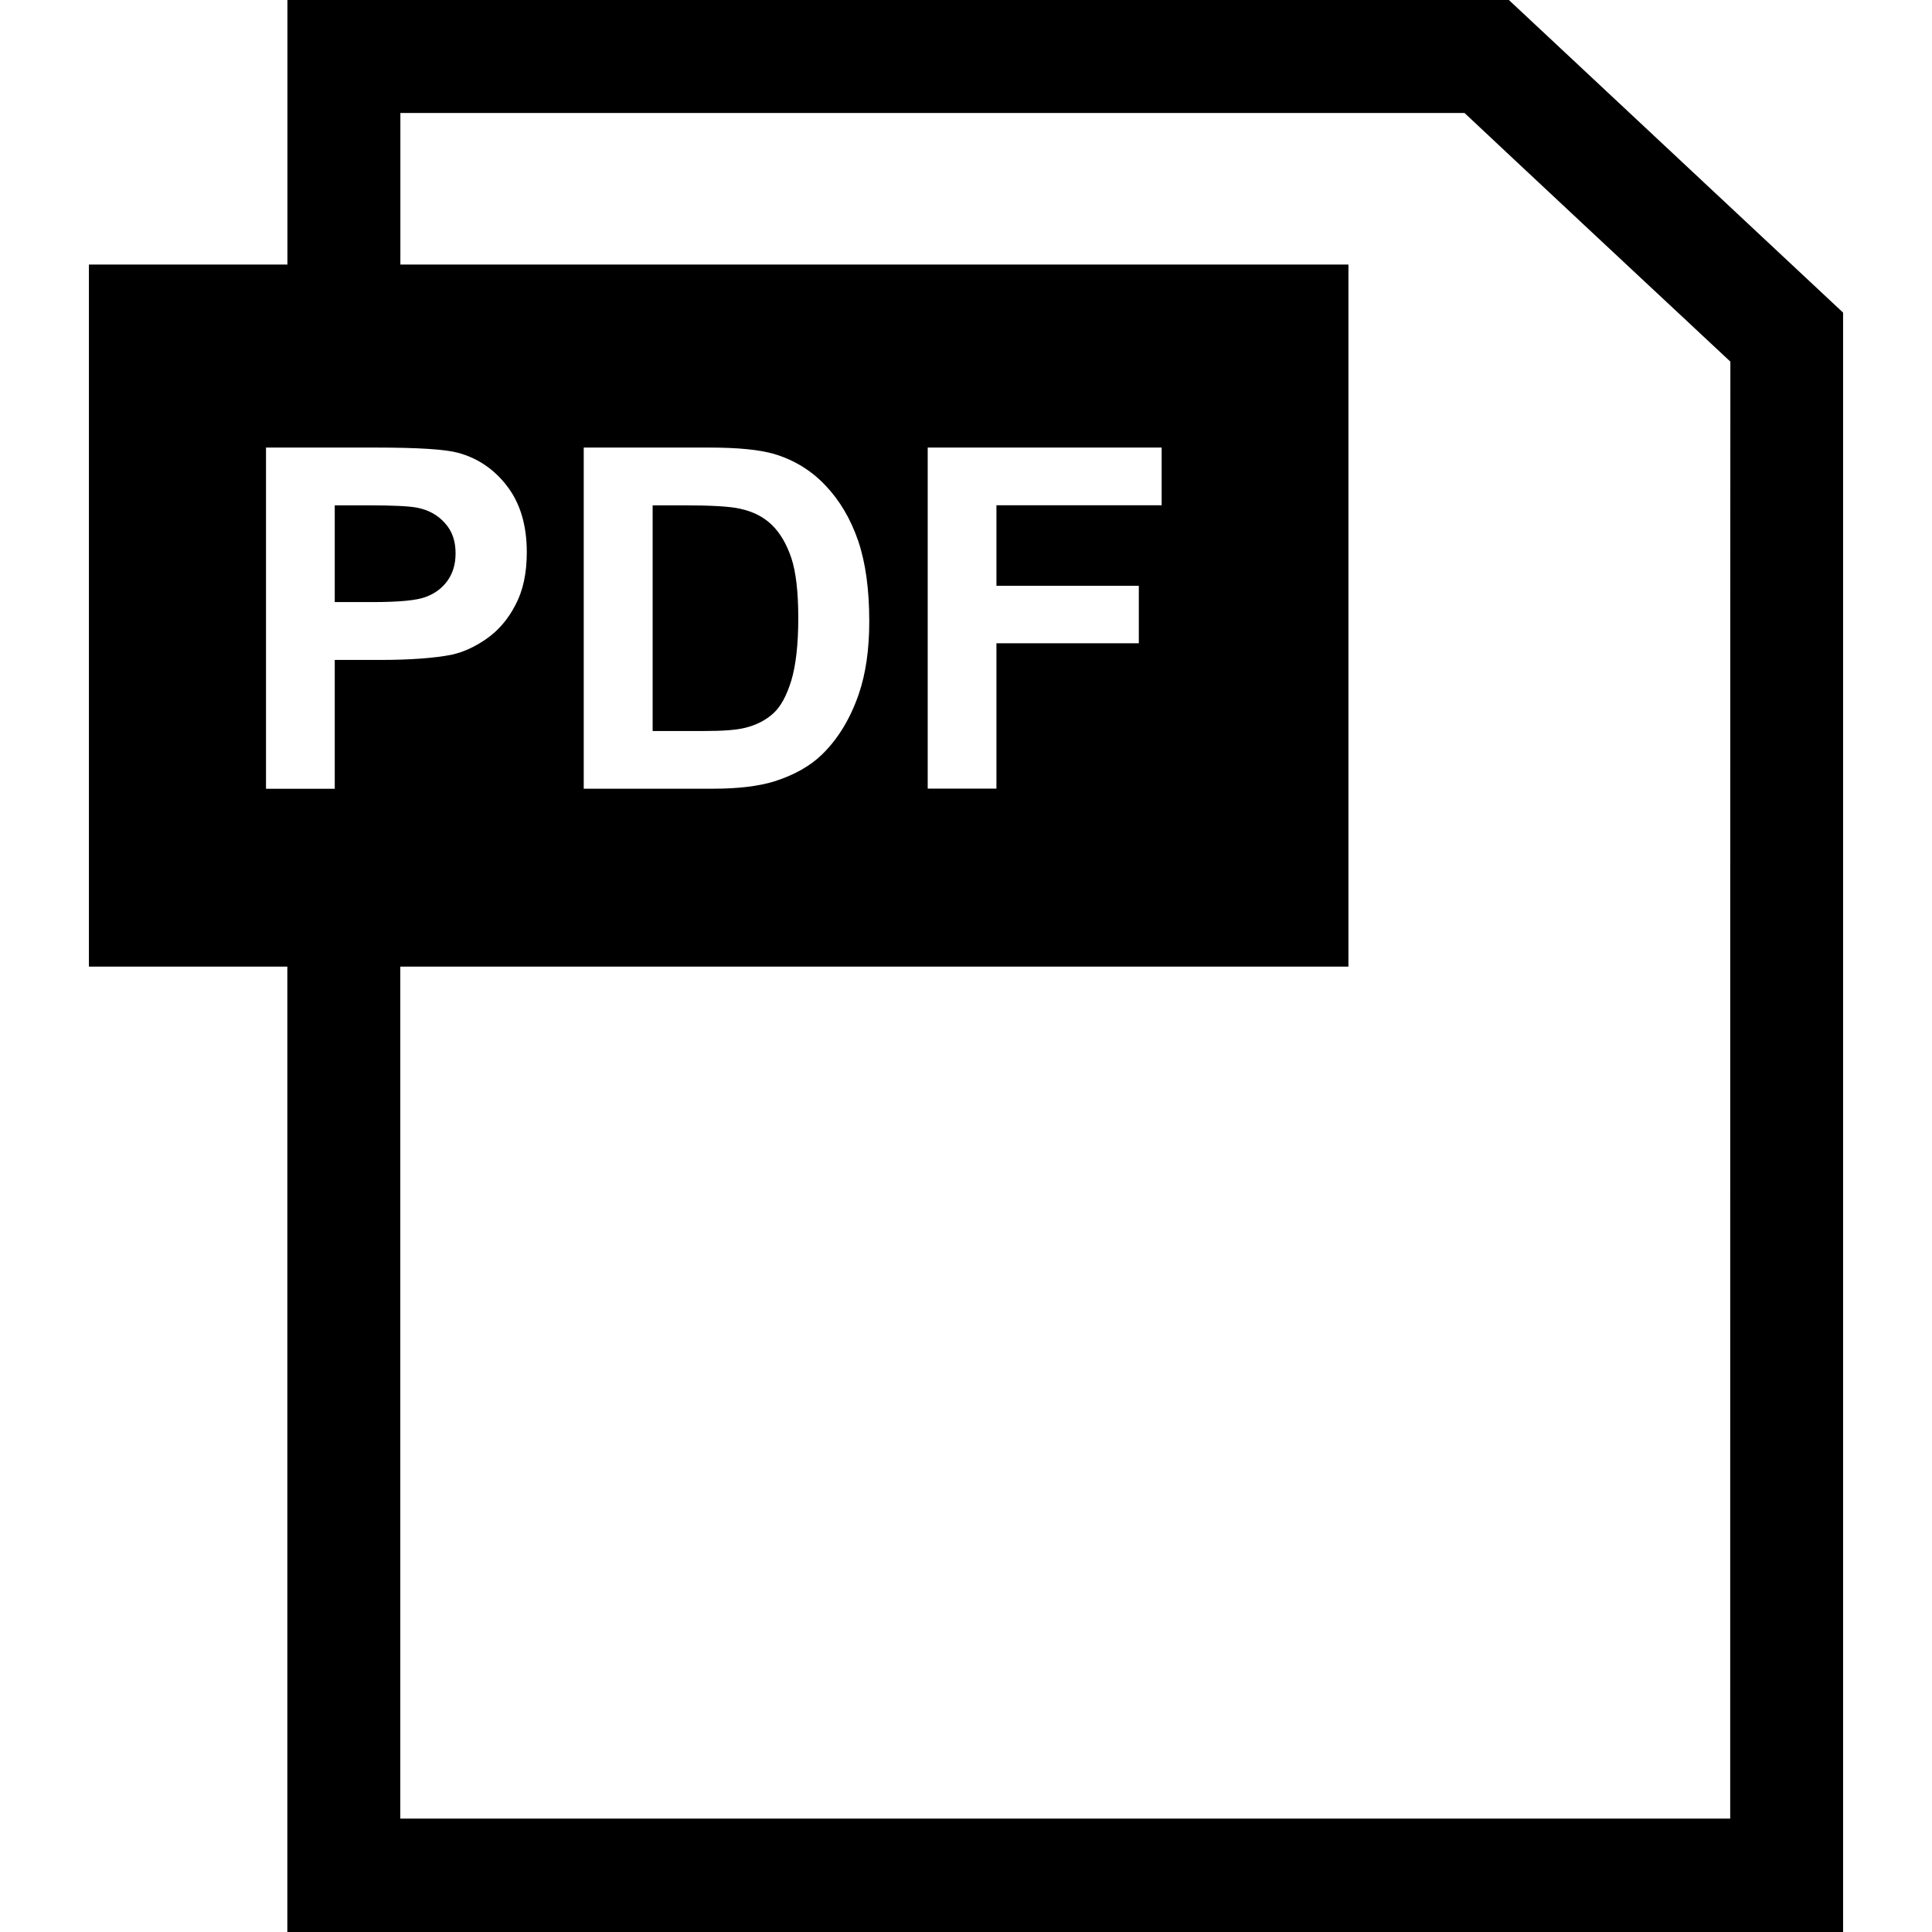
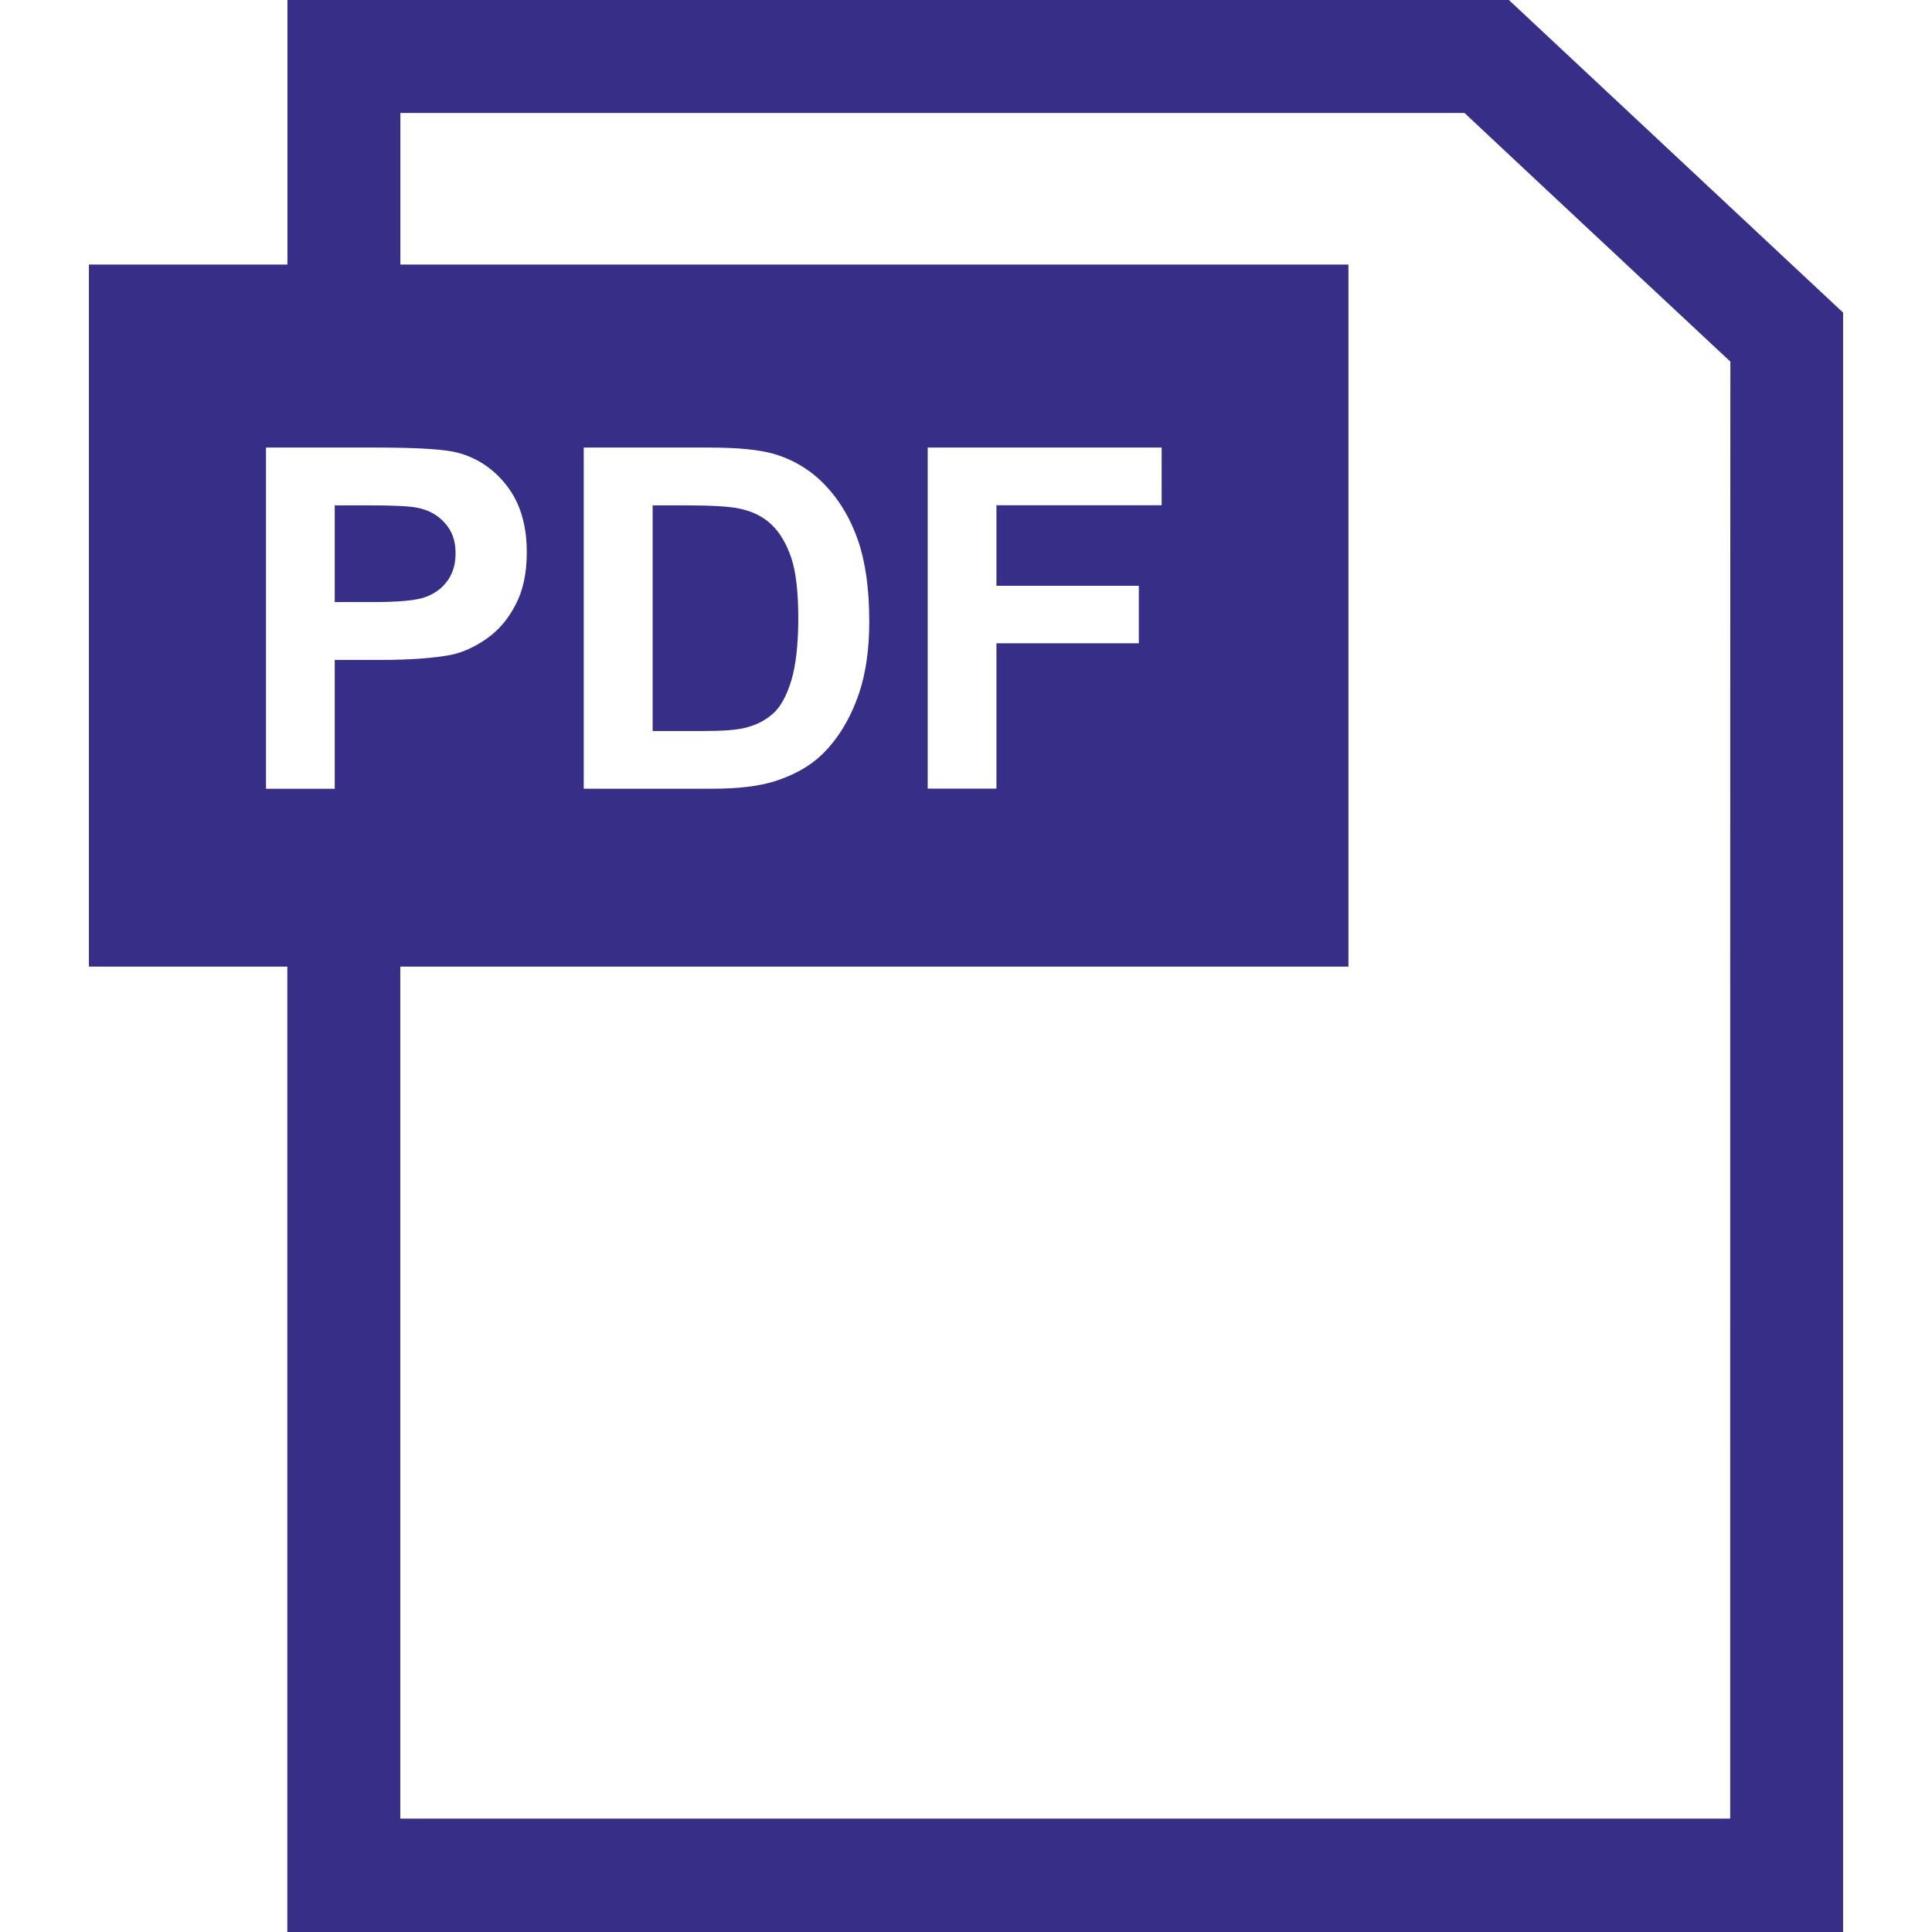
<svg xmlns="http://www.w3.org/2000/svg" viewBox="0 0 498.436 498.436">
-   <path fill="#000000" d="M389.277 0H74.15v68.25H22.94v181.13H74.13v249.056h401.368V80.653L389.276 0zm-95.472 151.125v14.84H257.07v37.49h-17.73V115.47h60.354v14.883H257.07v20.773h36.735zm-69.544 9.19c0 7.247-.905 13.48-2.695 18.722-2.2 6.385-5.37 11.584-9.405 15.53-3.128 3.064-7.226 5.372-12.425 7.033-4.012 1.23-9.232 1.877-15.747 1.877h-33.392v-88.01h32.4c7.31 0 12.92.54 16.76 1.662 5.133 1.552 9.533 4.227 13.2 8.11 3.69 3.883 6.47 8.585 8.434 14.258 1.922 5.673 2.87 12.554 2.87 20.816zm-137.9 9.943v33.24H68.626v-88.03H97.08c10.784 0 17.816.453 21.052 1.337 5.004 1.337 9.297 4.185 12.64 8.542 3.45 4.465 5.134 10.18 5.134 17.127 0 5.436-.97 9.923-2.934 13.61-1.94 3.754-4.422 6.602-7.485 8.737-2.955 2.05-5.997 3.474-9.103 4.12-4.293.82-10.354 1.317-18.4 1.317H86.36zm360.015 298.928H103.27V249.38h244.613V68.25h-244.59V29.142h274.53c6.99 6.6 60.873 56.968 68.595 64.15-.043 11.844-.043 349.362-.043 375.894z" />
-   <path fill="#000000" d="M199.066 135.357c-2.157-2.07-4.875-3.408-8.175-4.12-2.544-.582-7.333-.863-14.538-.863h-7.98v58.22h13.2c4.94 0 8.5-.26 10.72-.84 2.913-.713 5.286-1.986 7.162-3.668 1.94-1.726 3.45-4.53 4.68-8.456 1.187-3.97 1.813-9.362 1.813-16.135 0-6.73-.604-12.015-1.812-15.596-1.25-3.668-2.934-6.494-5.07-8.543zM114.724 134.882c-1.855-2.07-4.25-3.343-7.118-3.904-2.05-.41-6.363-.604-12.705-.604h-8.54v24.957h9.62c7.01 0 11.648-.43 14-1.38 2.372-.906 4.227-2.33 5.586-4.293 1.337-1.963 1.963-4.228 1.963-6.86.02-3.17-.843-5.8-2.806-7.915z" />
+   <path fill="#362E87" d="M389.277 0H74.15v68.25H22.94v181.13H74.13v249.056h401.368V80.653L389.276 0zm-95.472 151.125v14.84H257.07v37.49h-17.73V115.47h60.354v14.883H257.07v20.773h36.735zm-69.544 9.19c0 7.247-.905 13.48-2.695 18.722-2.2 6.385-5.37 11.584-9.405 15.53-3.128 3.064-7.226 5.372-12.425 7.033-4.012 1.23-9.232 1.877-15.747 1.877h-33.392v-88.01h32.4c7.31 0 12.92.54 16.76 1.662 5.133 1.552 9.533 4.227 13.2 8.11 3.69 3.883 6.47 8.585 8.434 14.258 1.922 5.673 2.87 12.554 2.87 20.816zm-137.9 9.943v33.24H68.626v-88.03H97.08c10.784 0 17.816.453 21.052 1.337 5.004 1.337 9.297 4.185 12.64 8.542 3.45 4.465 5.134 10.18 5.134 17.127 0 5.436-.97 9.923-2.934 13.61-1.94 3.754-4.422 6.602-7.485 8.737-2.955 2.05-5.997 3.474-9.103 4.12-4.293.82-10.354 1.317-18.4 1.317H86.36zm360.015 298.928H103.27V249.38h244.613V68.25h-244.59V29.142h274.53c6.99 6.6 60.873 56.968 68.595 64.15-.043 11.844-.043 349.362-.043 375.894z" />
+   <path fill="#362E87" d="M199.066 135.357c-2.157-2.07-4.875-3.408-8.175-4.12-2.544-.582-7.333-.863-14.538-.863h-7.98v58.22h13.2c4.94 0 8.5-.26 10.72-.84 2.913-.713 5.286-1.986 7.162-3.668 1.94-1.726 3.45-4.53 4.68-8.456 1.187-3.97 1.813-9.362 1.813-16.135 0-6.73-.604-12.015-1.812-15.596-1.25-3.668-2.934-6.494-5.07-8.543zM114.724 134.882c-1.855-2.07-4.25-3.343-7.118-3.904-2.05-.41-6.363-.604-12.705-.604h-8.54v24.957h9.62c7.01 0 11.648-.43 14-1.38 2.372-.906 4.227-2.33 5.586-4.293 1.337-1.963 1.963-4.228 1.963-6.86.02-3.17-.843-5.8-2.806-7.915z" />
</svg>
